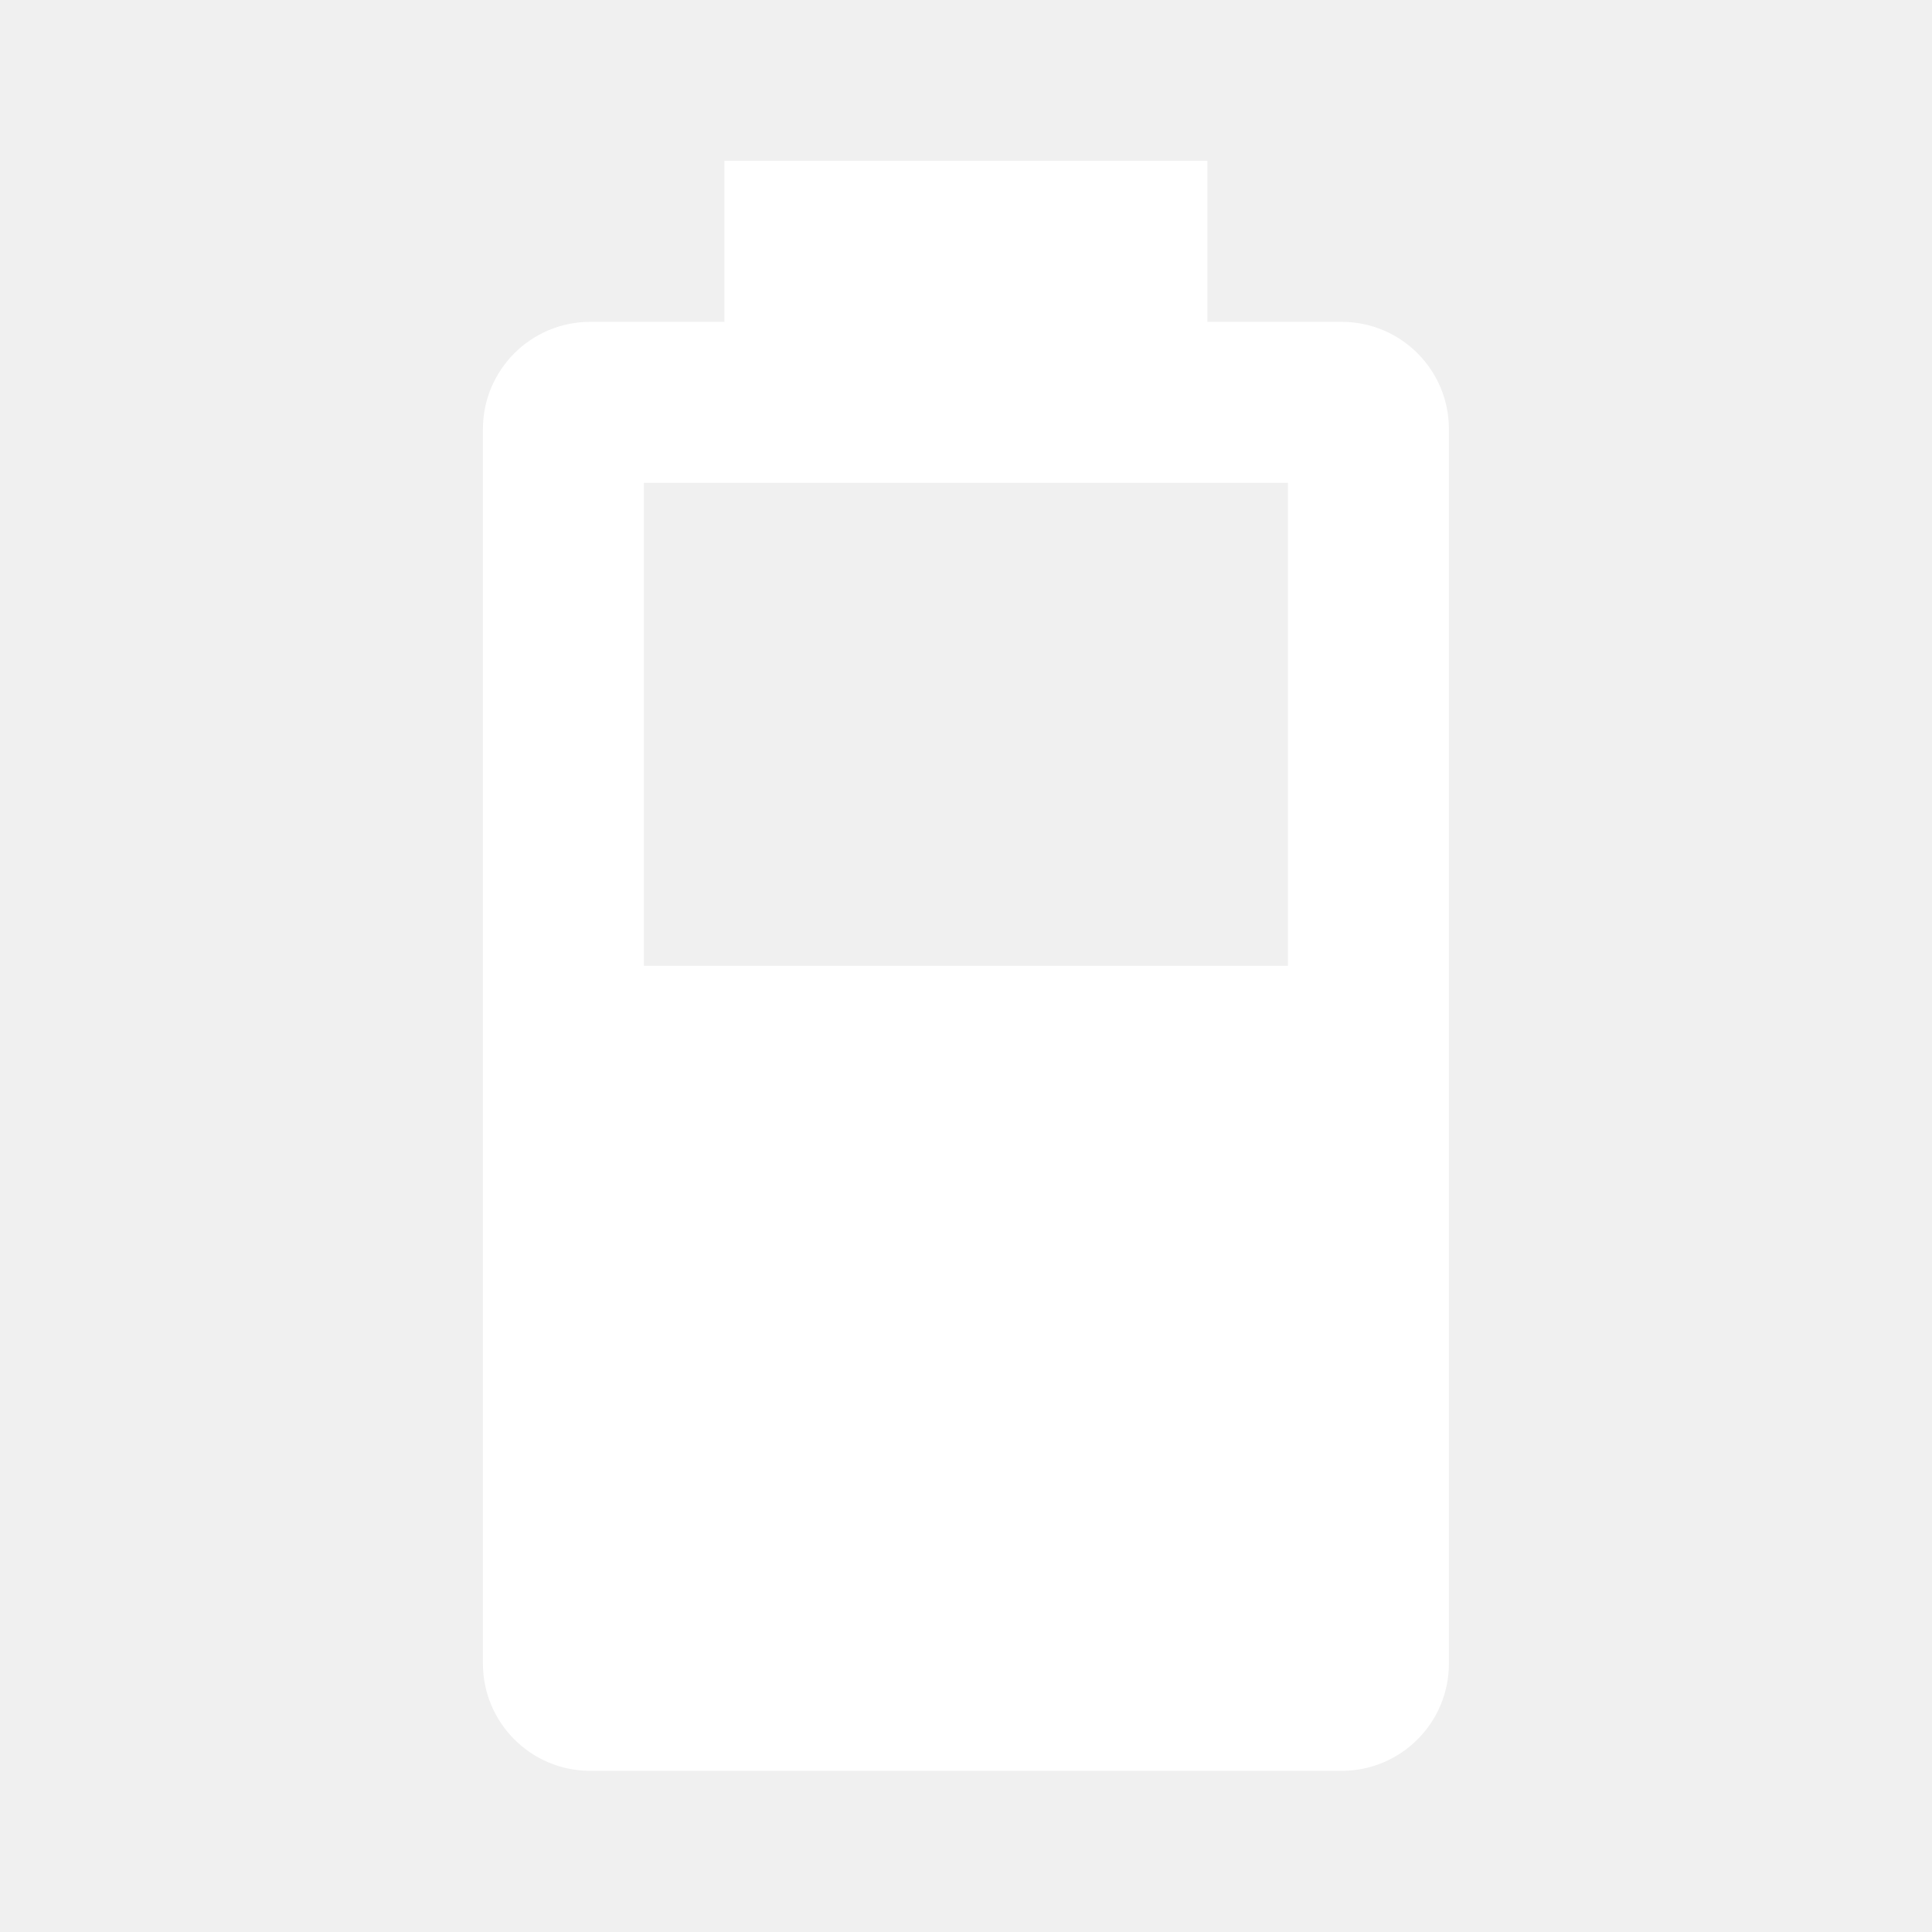
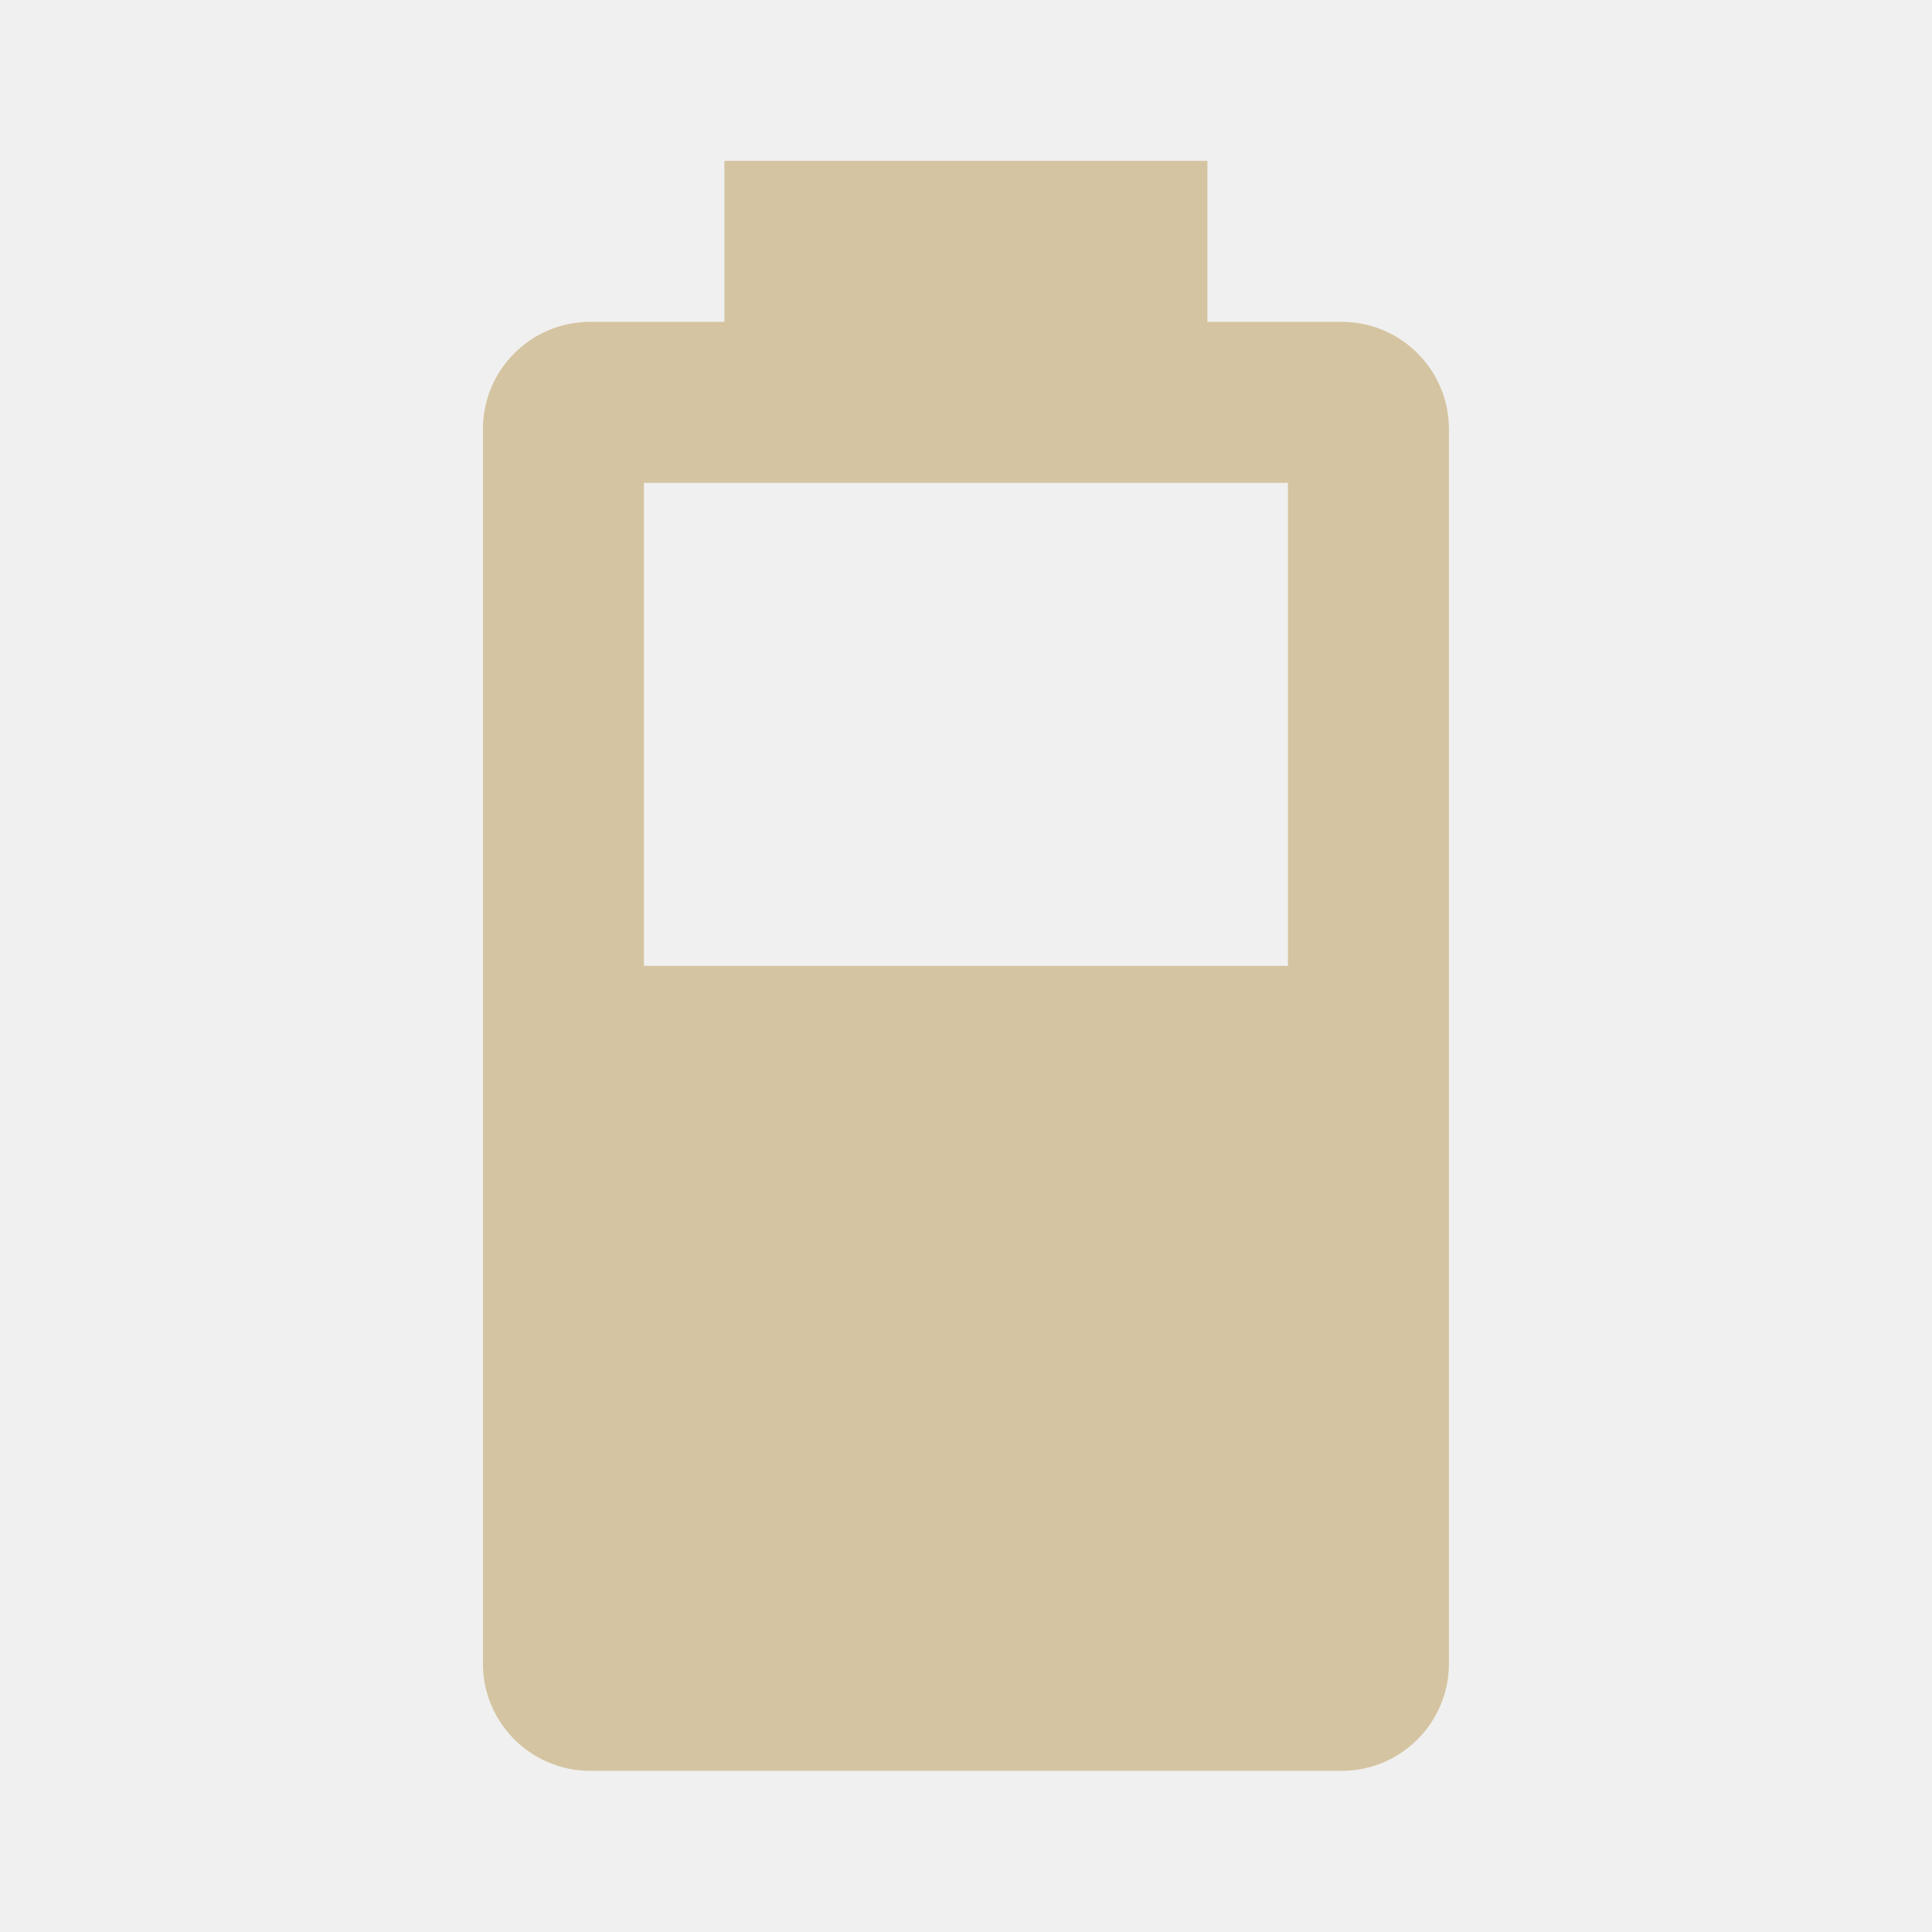
<svg xmlns="http://www.w3.org/2000/svg" version="1.1" baseProfile="full" width="240" height="240" viewBox="0 0 24.00 24.00" enable-background="new 0 0 24.00 24.00" xml:space="preserve">
-   <path fill="#FFFFFF" fill-opacity="1" stroke-width="0.2" stroke-linejoin="round" d="M 15.999,11.998L 7.999,11.998L 7.999,5.998L 15.999,5.998M 16.666,3.998L 14.999,3.998L 14.999,1.998L 8.999,1.998L 8.999,3.998L 7.332,3.998C 6.596,3.998 5.999,4.595 5.999,5.331L 5.999,20.665C 5.999,21.401 6.596,21.998 7.332,21.998L 16.666,21.998C 17.403,21.998 17.999,21.401 17.999,20.665L 17.999,5.331C 17.999,4.595 17.403,3.998 16.666,3.998 Z " />
+   <path fill="#d5c4a1" fill-opacity="1" stroke-width="0.2" stroke-linejoin="round" d="M 15.999,11.998L 7.999,11.998L 7.999,5.998L 15.999,5.998M 16.666,3.998L 14.999,3.998L 14.999,1.998L 8.999,1.998L 8.999,3.998L 7.332,3.998C 6.596,3.998 5.999,4.595 5.999,5.331L 5.999,20.665C 5.999,21.401 6.596,21.998 7.332,21.998L 16.666,21.998C 17.403,21.998 17.999,21.401 17.999,20.665L 17.999,5.331C 17.999,4.595 17.403,3.998 16.666,3.998 Z " />
</svg>
